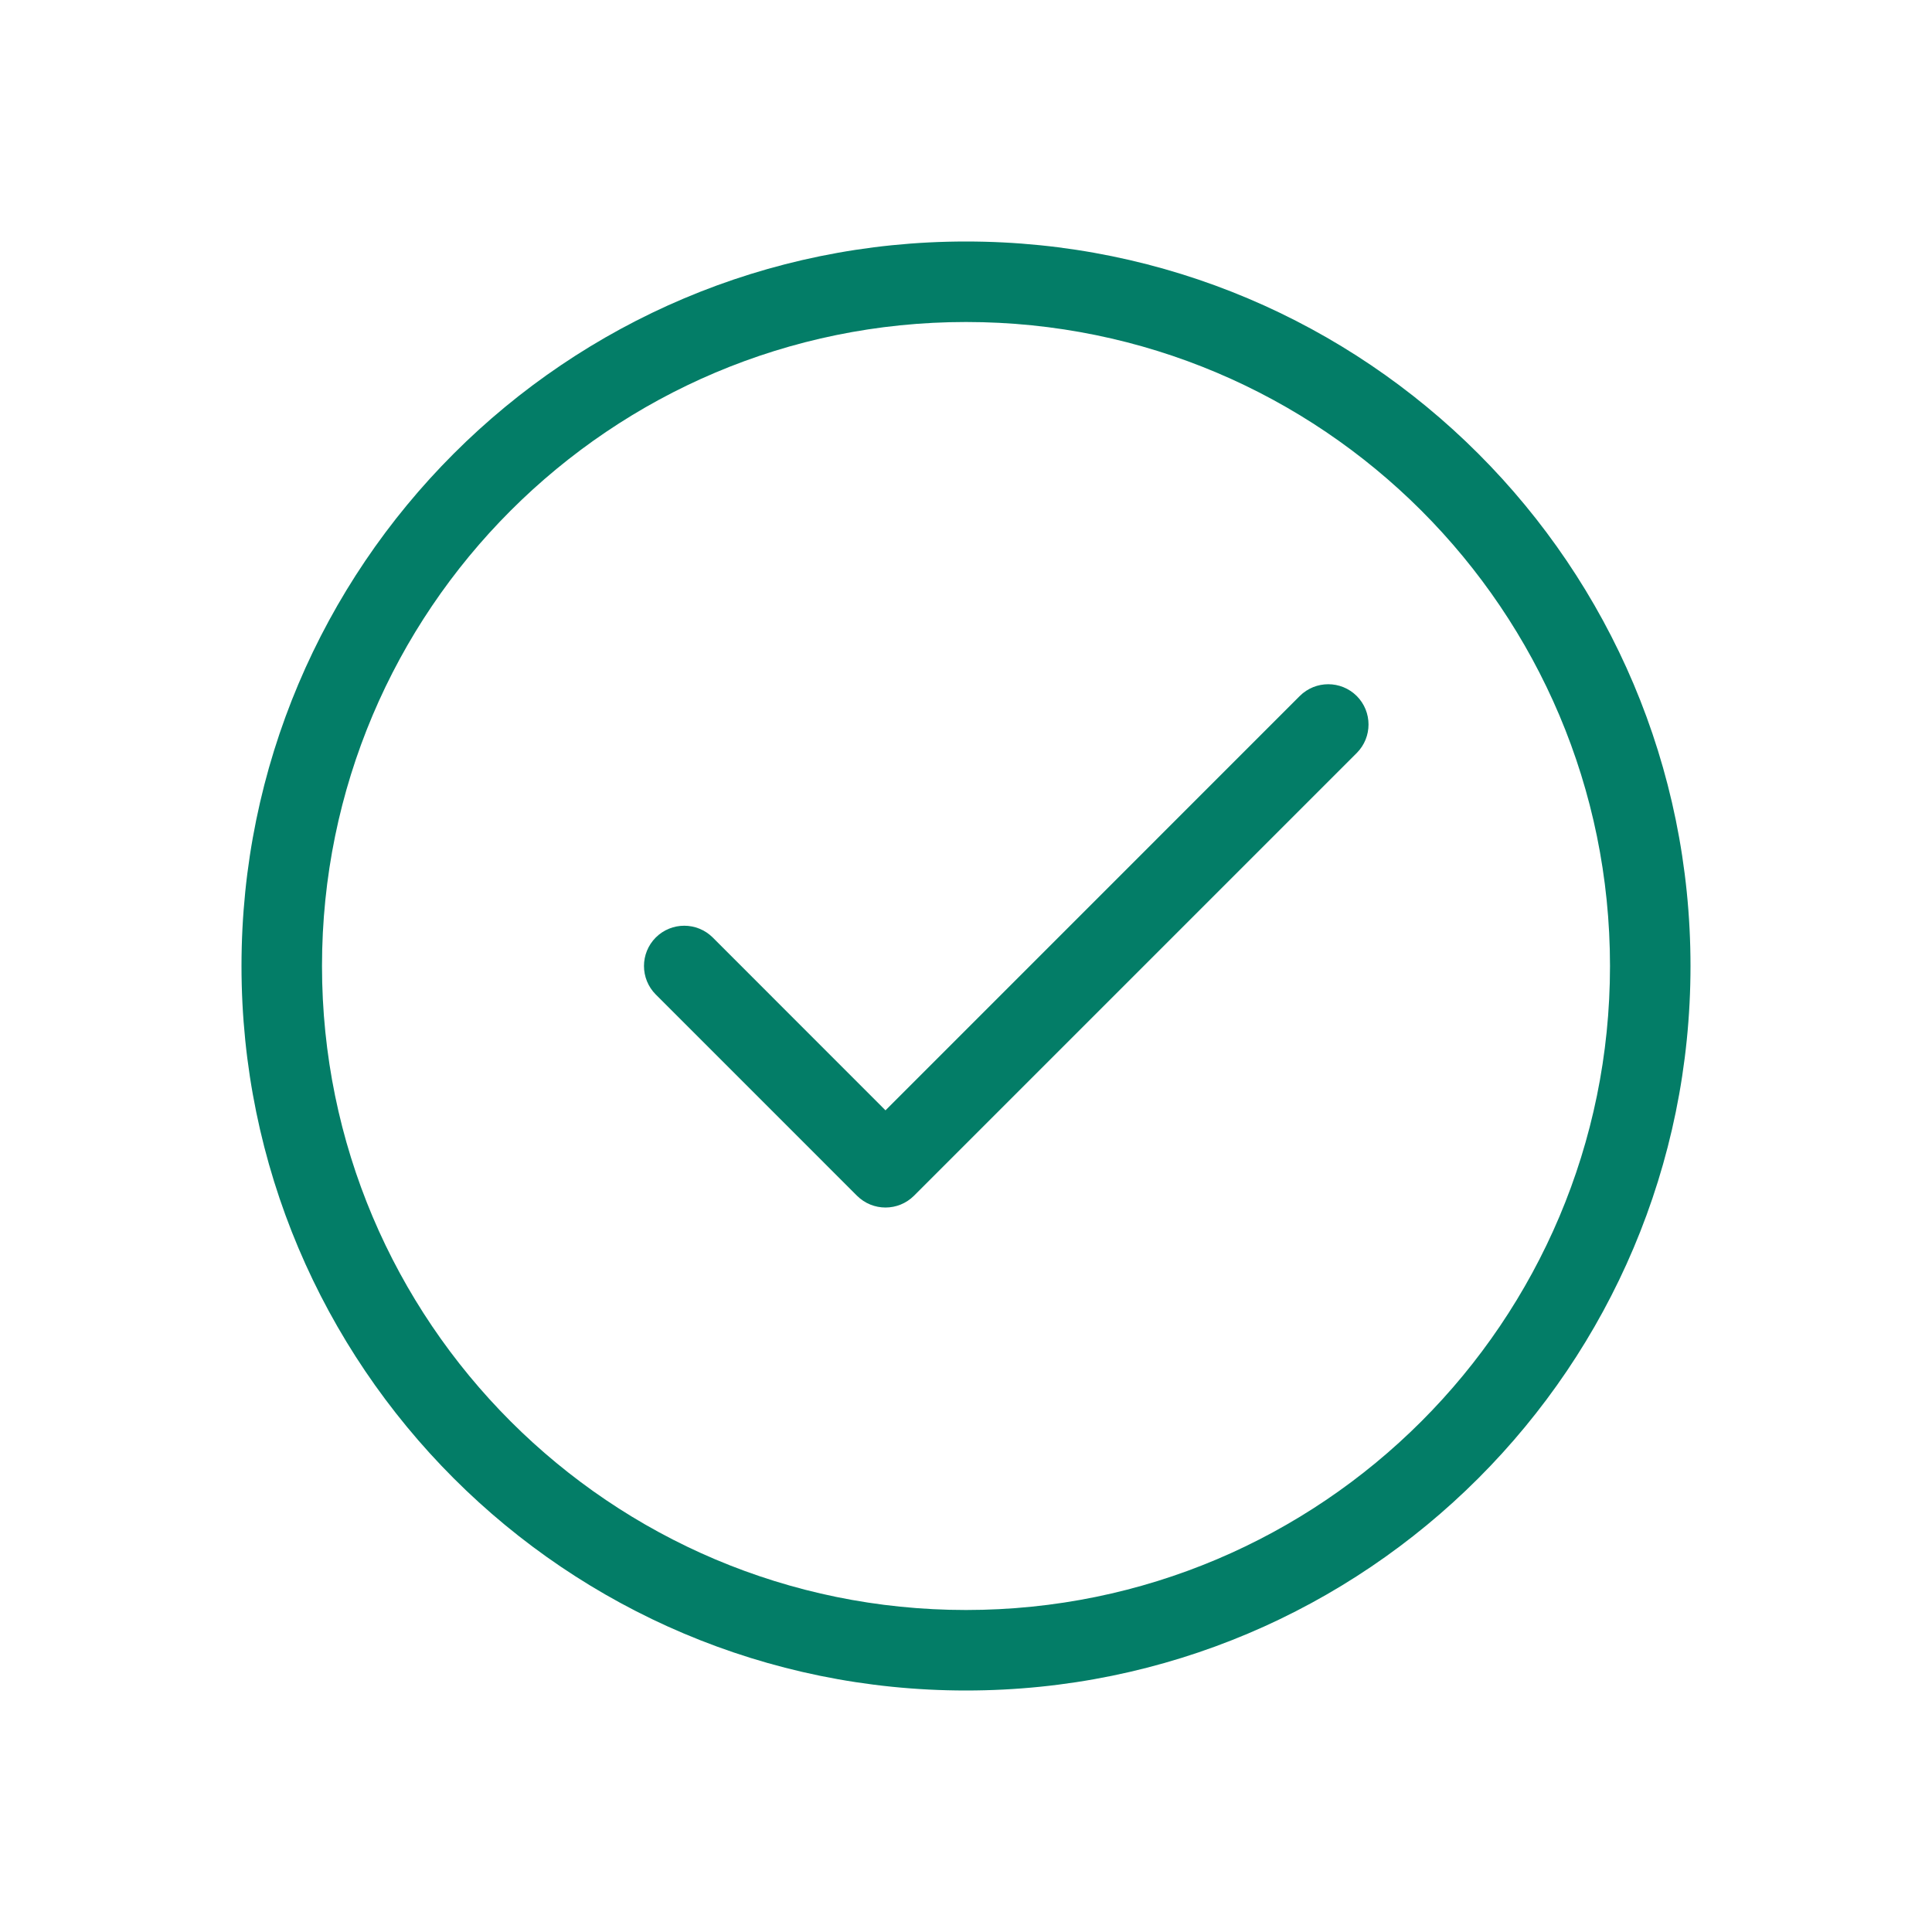
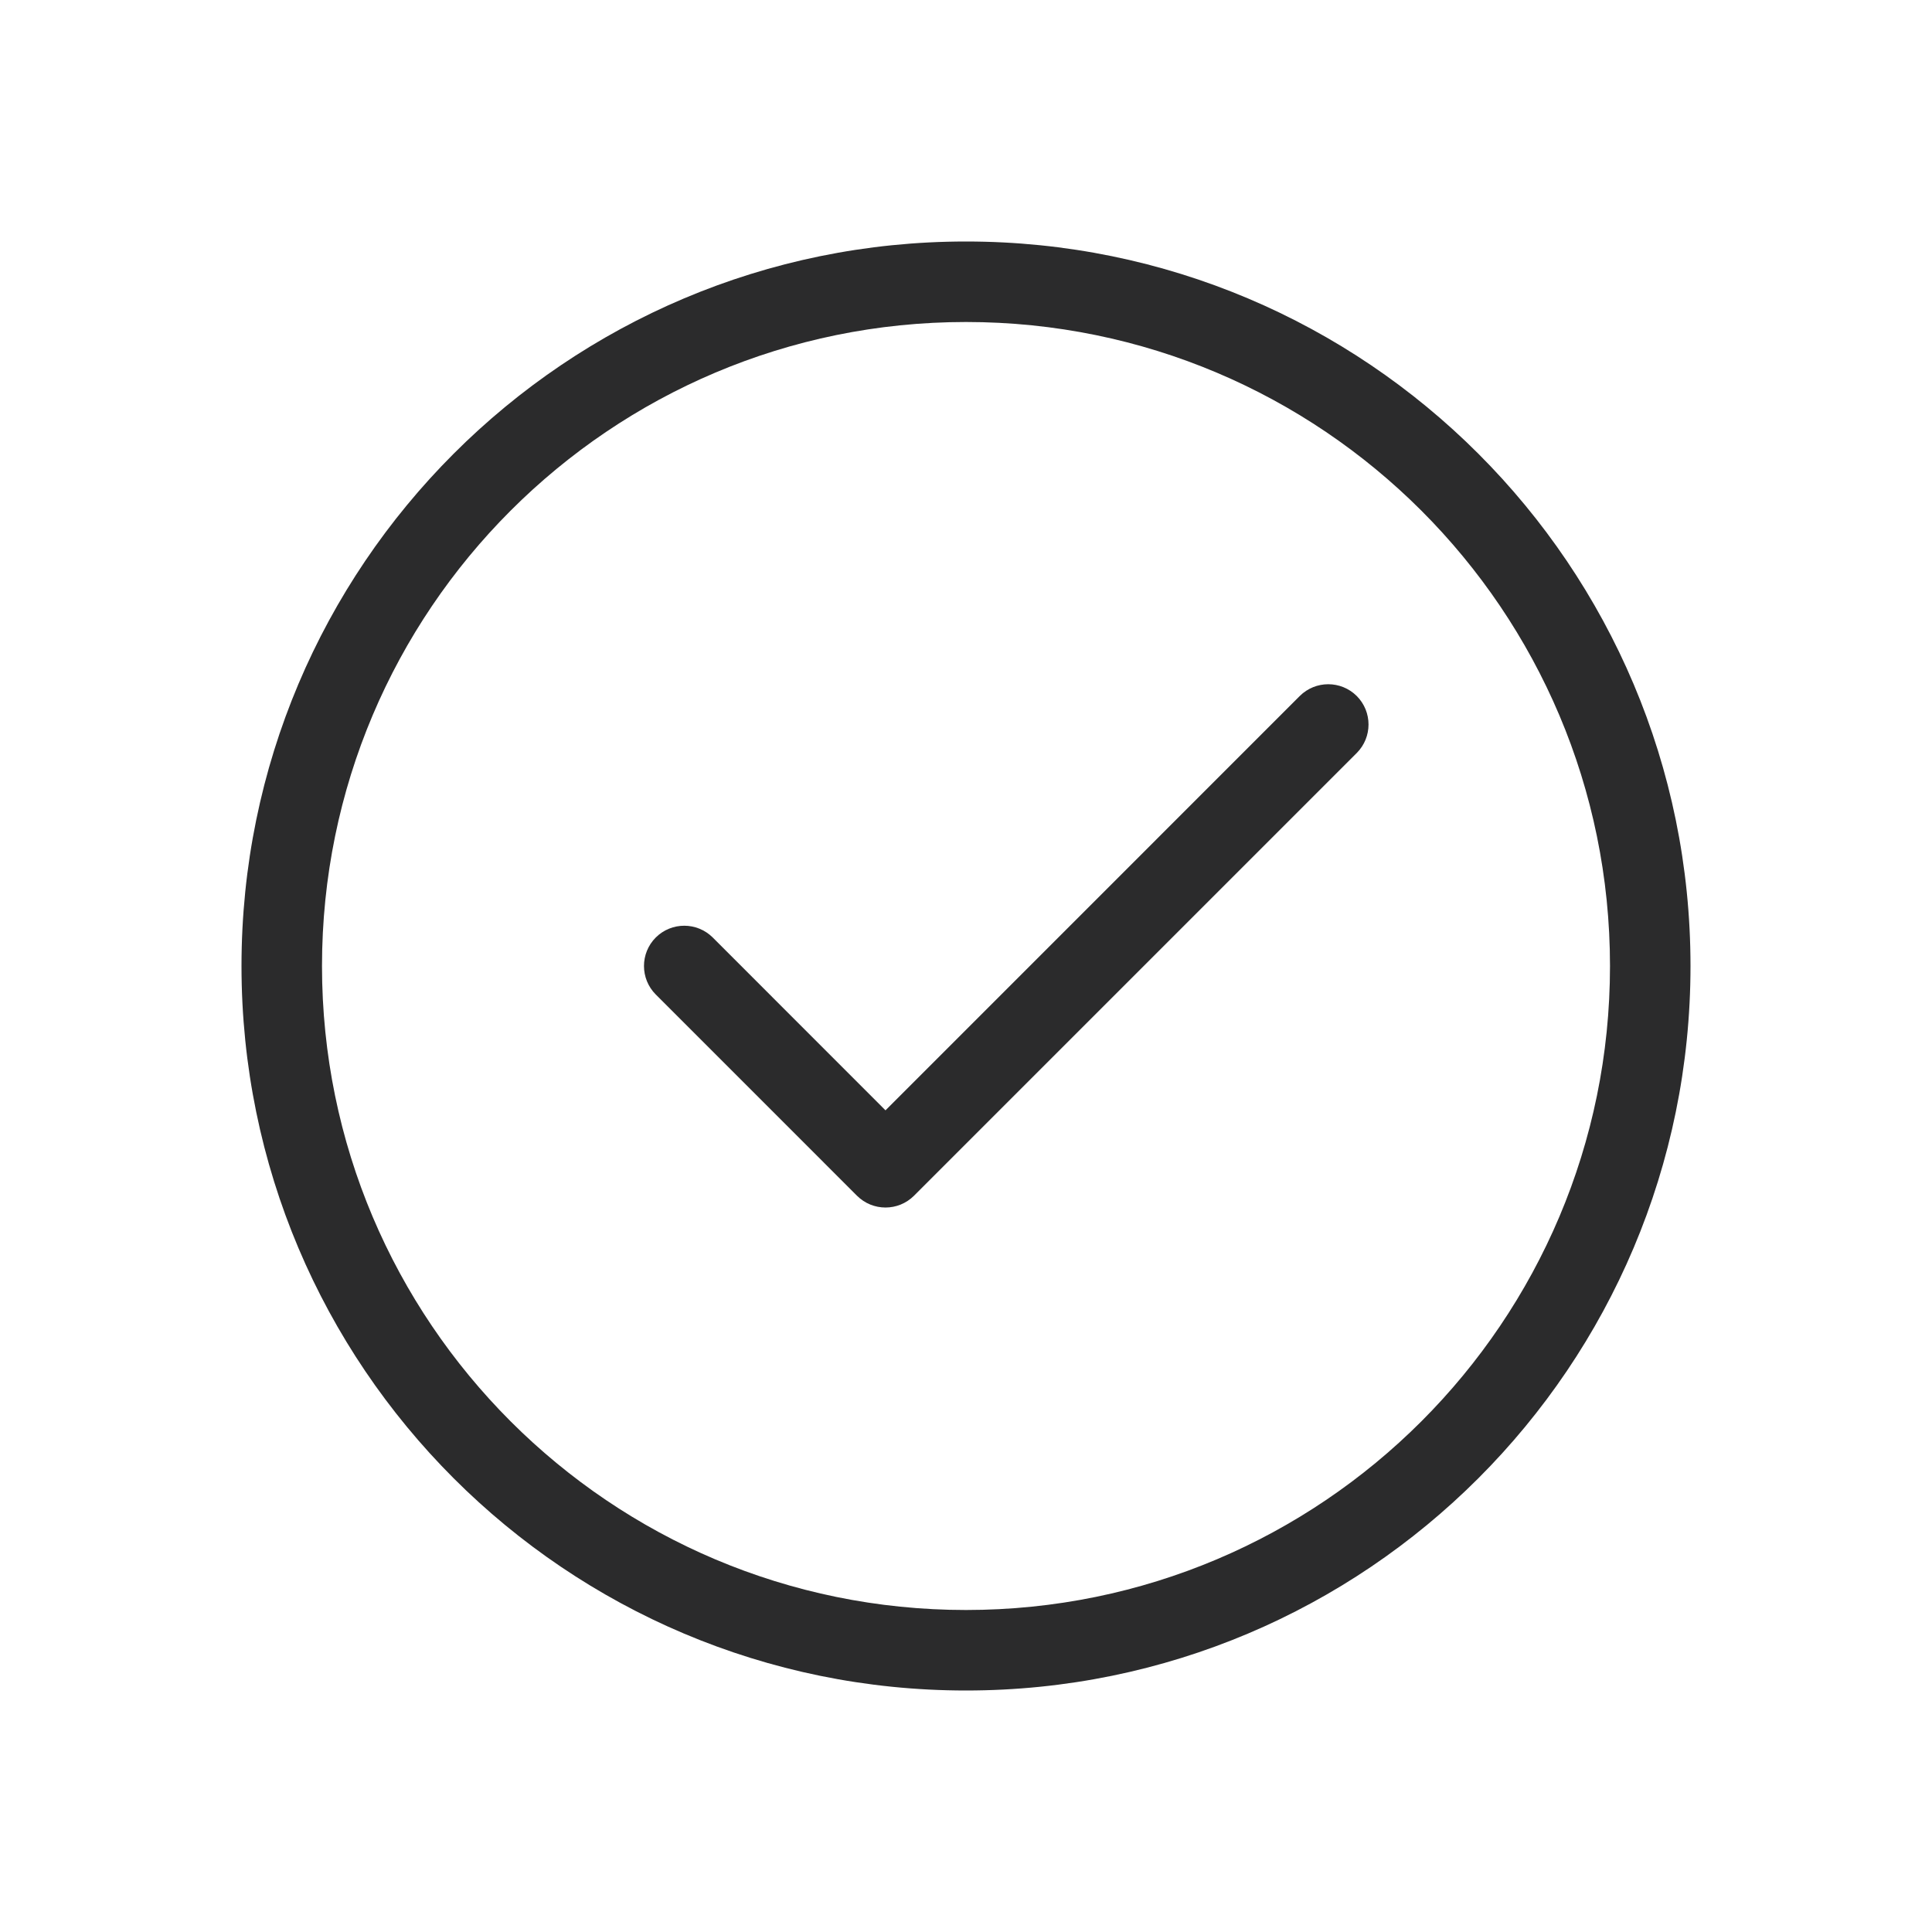
<svg xmlns="http://www.w3.org/2000/svg" width="24" height="24" viewBox="0 0 24 24" fill="none">
-   <path fill-rule="evenodd" clip-rule="evenodd" d="M12 4C7.582 4 4 7.582 4 12C4 16.418 7.582 20 12 20C16.418 20 20 16.418 20 12C20 7.582 16.418 4 12 4ZM3 12C3 7.029 7.029 3 12 3C16.971 3 21 7.029 21 12C21 16.971 16.971 21 12 21C7.029 21 3 16.971 3 12Z" fill="#037D67" />
-   <path fill-rule="evenodd" clip-rule="evenodd" d="M16.854 8.646C17.049 8.842 17.049 9.158 16.854 9.354L11.354 14.854C11.158 15.049 10.842 15.049 10.646 14.854L8.146 12.354C7.951 12.158 7.951 11.842 8.146 11.646C8.342 11.451 8.658 11.451 8.854 11.646L11 13.793L16.146 8.646C16.342 8.451 16.658 8.451 16.854 8.646Z" fill="#037D67" />
+   <path fill-rule="evenodd" clip-rule="evenodd" d="M12 4C7.582 4 4 7.582 4 12C4 16.418 7.582 20 12 20C16.418 20 20 16.418 20 12C20 7.582 16.418 4 12 4ZM3 12C3 7.029 7.029 3 12 3C16.971 3 21 7.029 21 12C21 16.971 16.971 21 12 21C7.029 21 3 16.971 3 12Z" fill="#2B2B2C" />
+   <path fill-rule="evenodd" clip-rule="evenodd" d="M16.854 8.646C17.049 8.842 17.049 9.158 16.854 9.354L11.354 14.854C11.158 15.049 10.842 15.049 10.646 14.854L8.146 12.354C7.951 12.158 7.951 11.842 8.146 11.646C8.342 11.451 8.658 11.451 8.854 11.646L11 13.793L16.146 8.646C16.342 8.451 16.658 8.451 16.854 8.646Z" fill="#2B2B2C" />
</svg>
